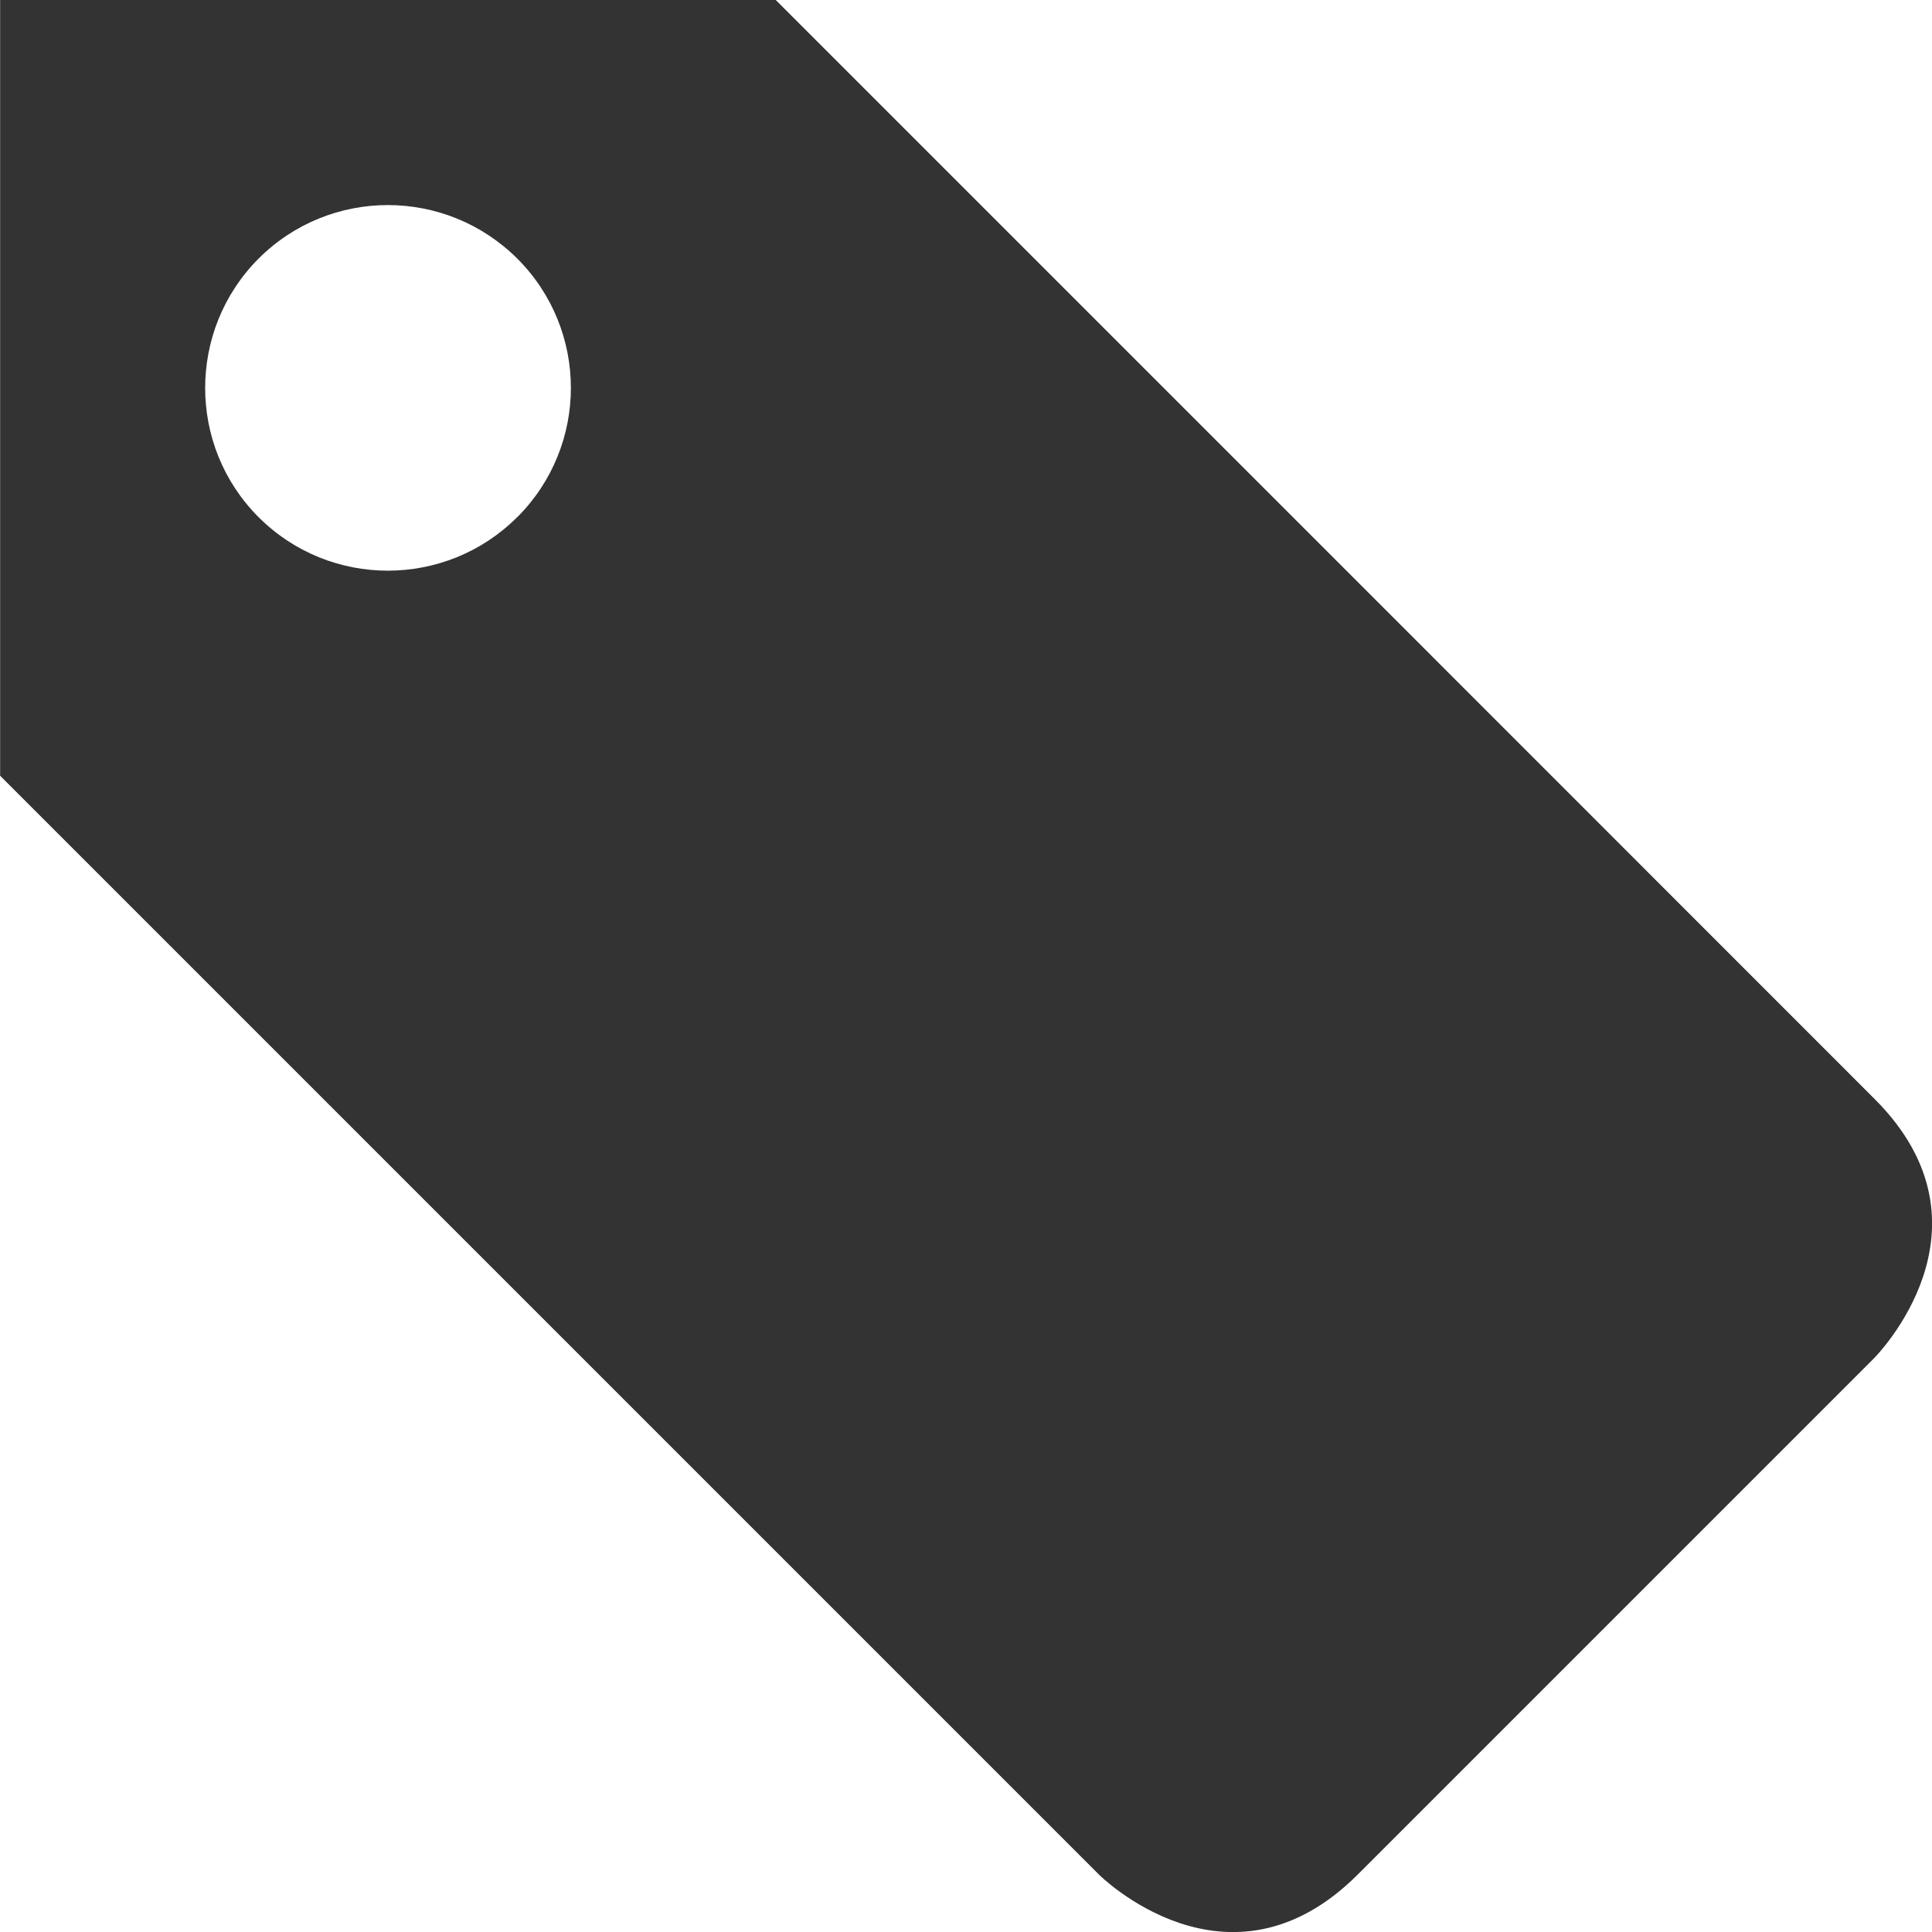
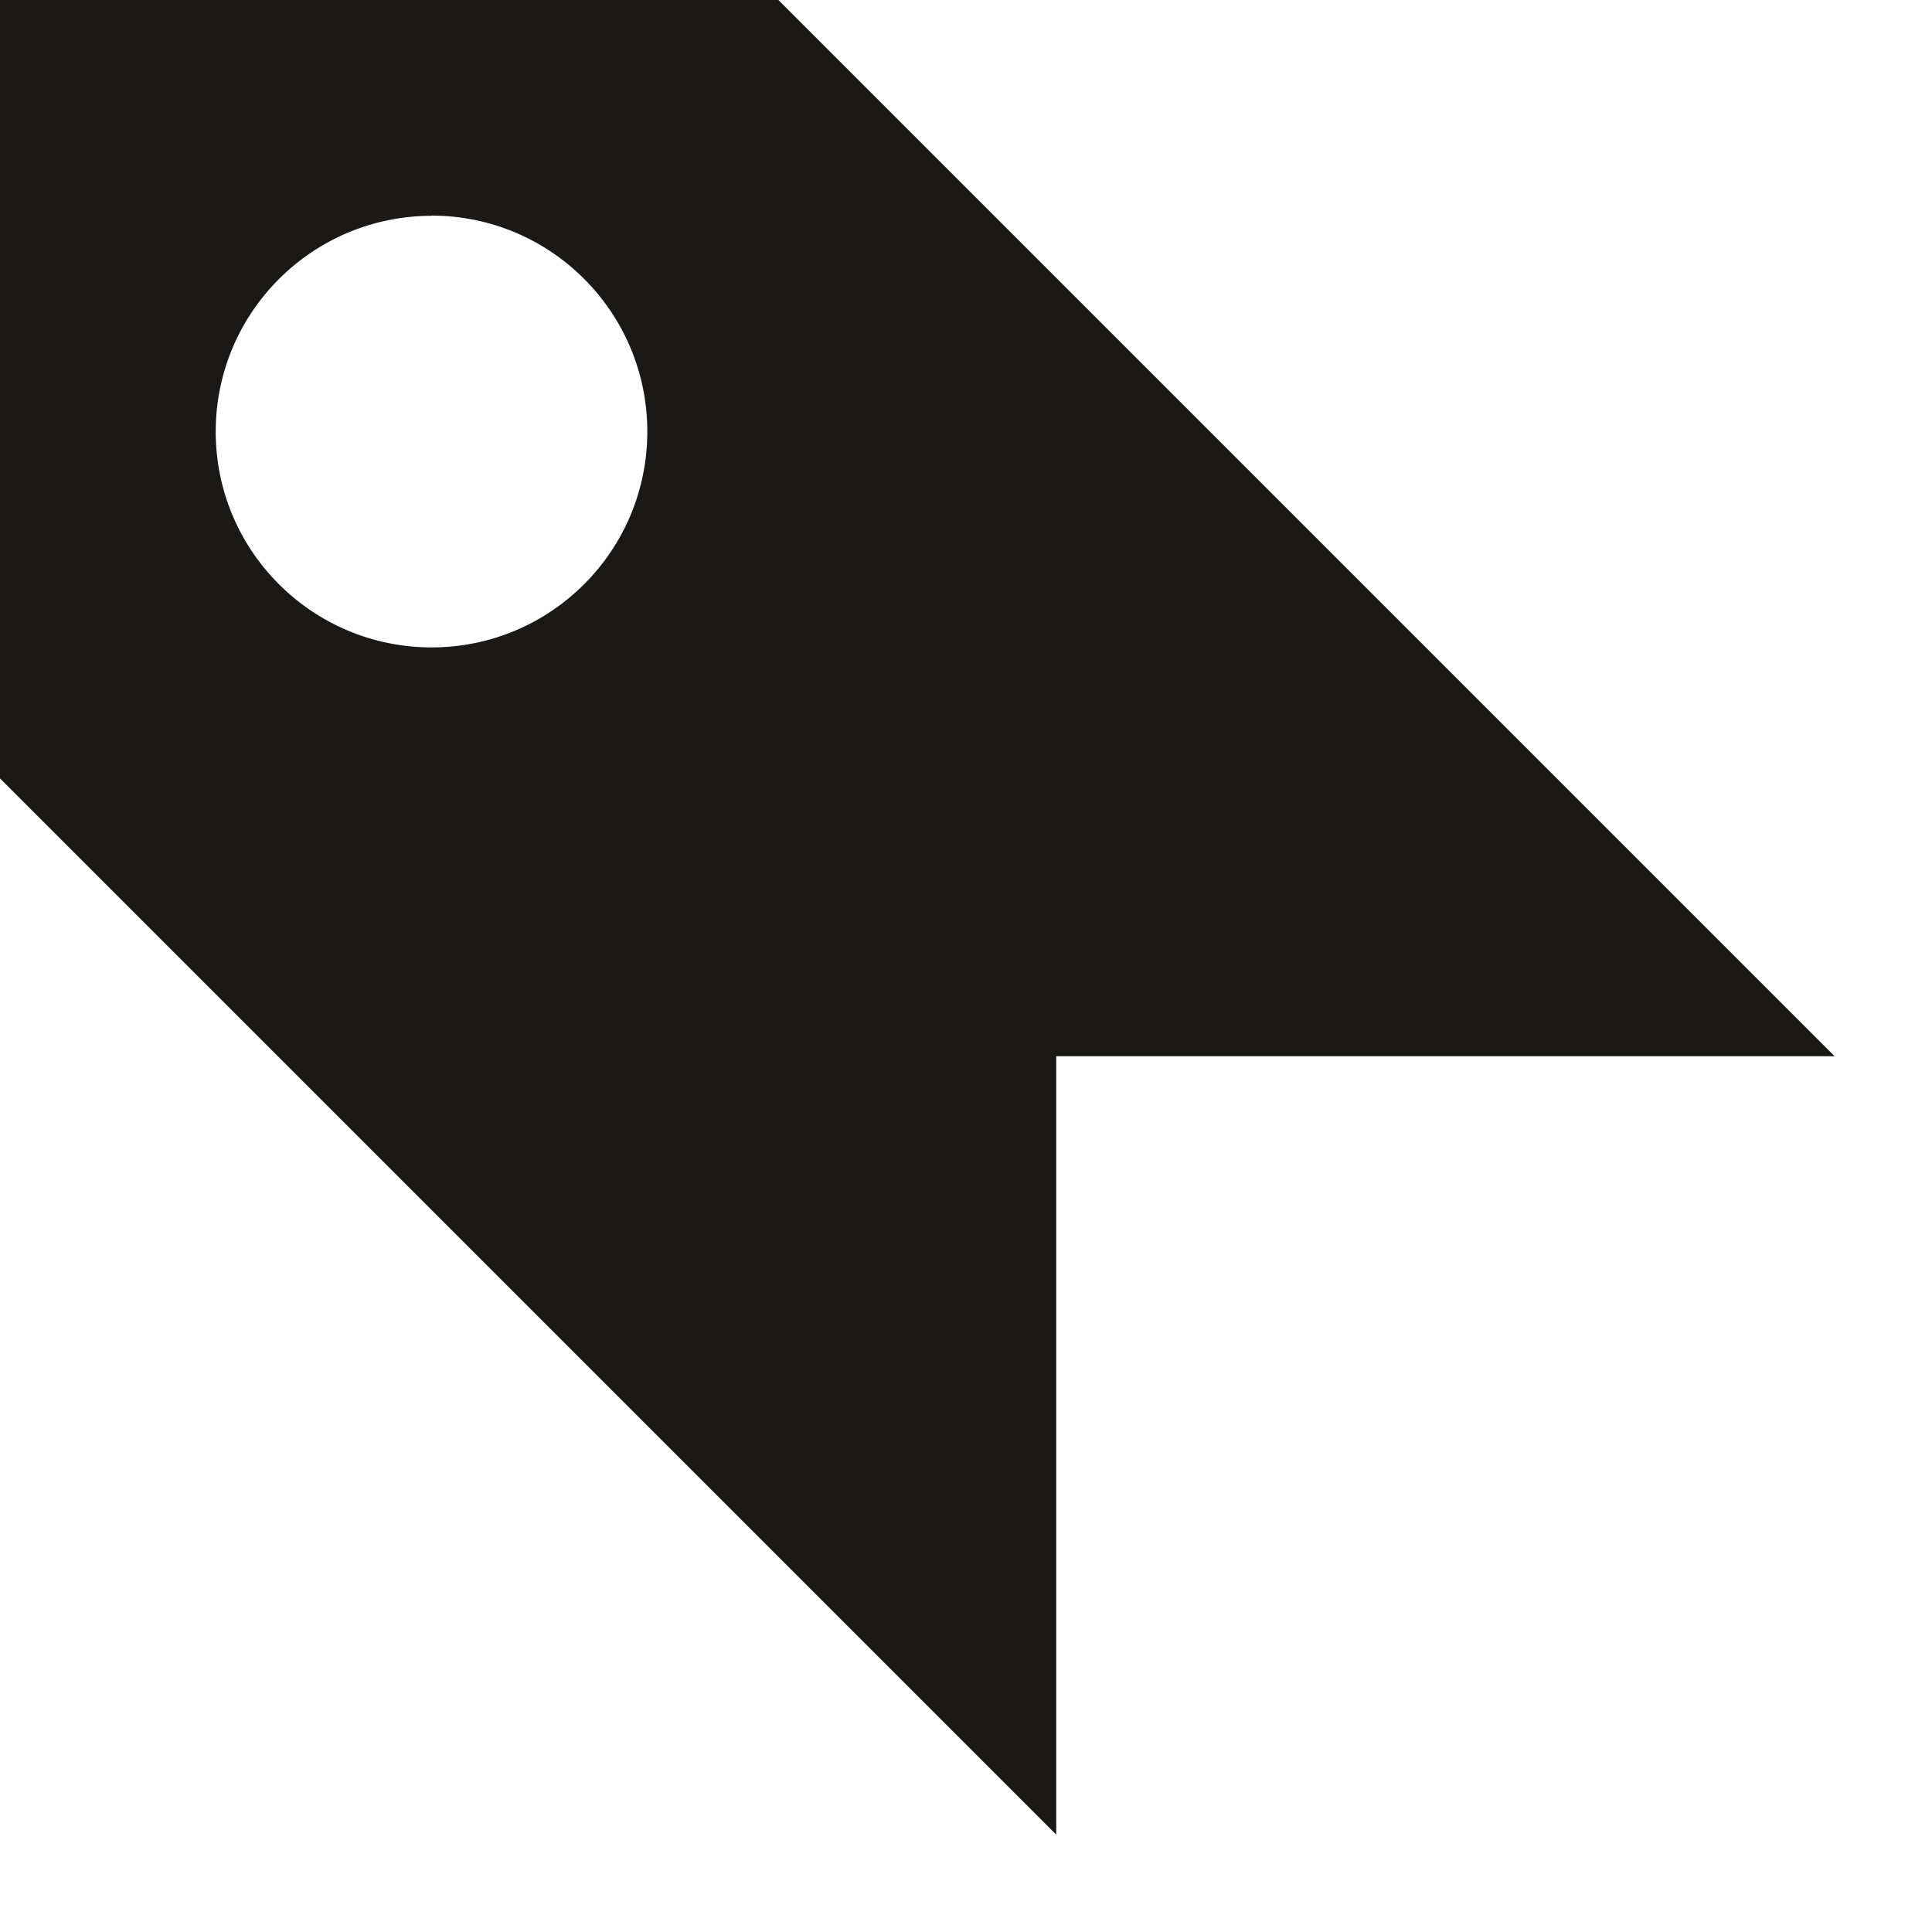
- <svg xmlns="http://www.w3.org/2000/svg" width="20" height="20" viewBox="0 0 16.002 16.004">
-   <path fill="#333" d="M15.528 9.104C14.458 8.032 6.425 0 6.425 0H0v6.426l9.103 9.103s1.07 1.07 2.142 0l4.284-4.284c-.002 0 1.07-1.072-.002-2.142M4.283 4.284c-.59.59-1.55.592-2.142 0-.59-.59-.59-1.55 0-2.142.593-.592 1.55-.59 2.143 0 .592.592.592 1.55 0 2.142" />
+ <svg xmlns="http://www.w3.org/2000/svg" width="20" height="20" viewBox="0 0 20 20">
+   <path d="M10.934 10.934v8.058L0 8.058V0h8.058l10.934 10.934h-8.058zm-6.465-8.7c-1.235 0-2.236 1-2.236 2.235 0 1.233 1 2.233 2.235 2.233 1.233 0 2.233-1 2.233-2.234 0-1.235-1-2.236-2.234-2.236z" fill="#1A1918" />
</svg>
